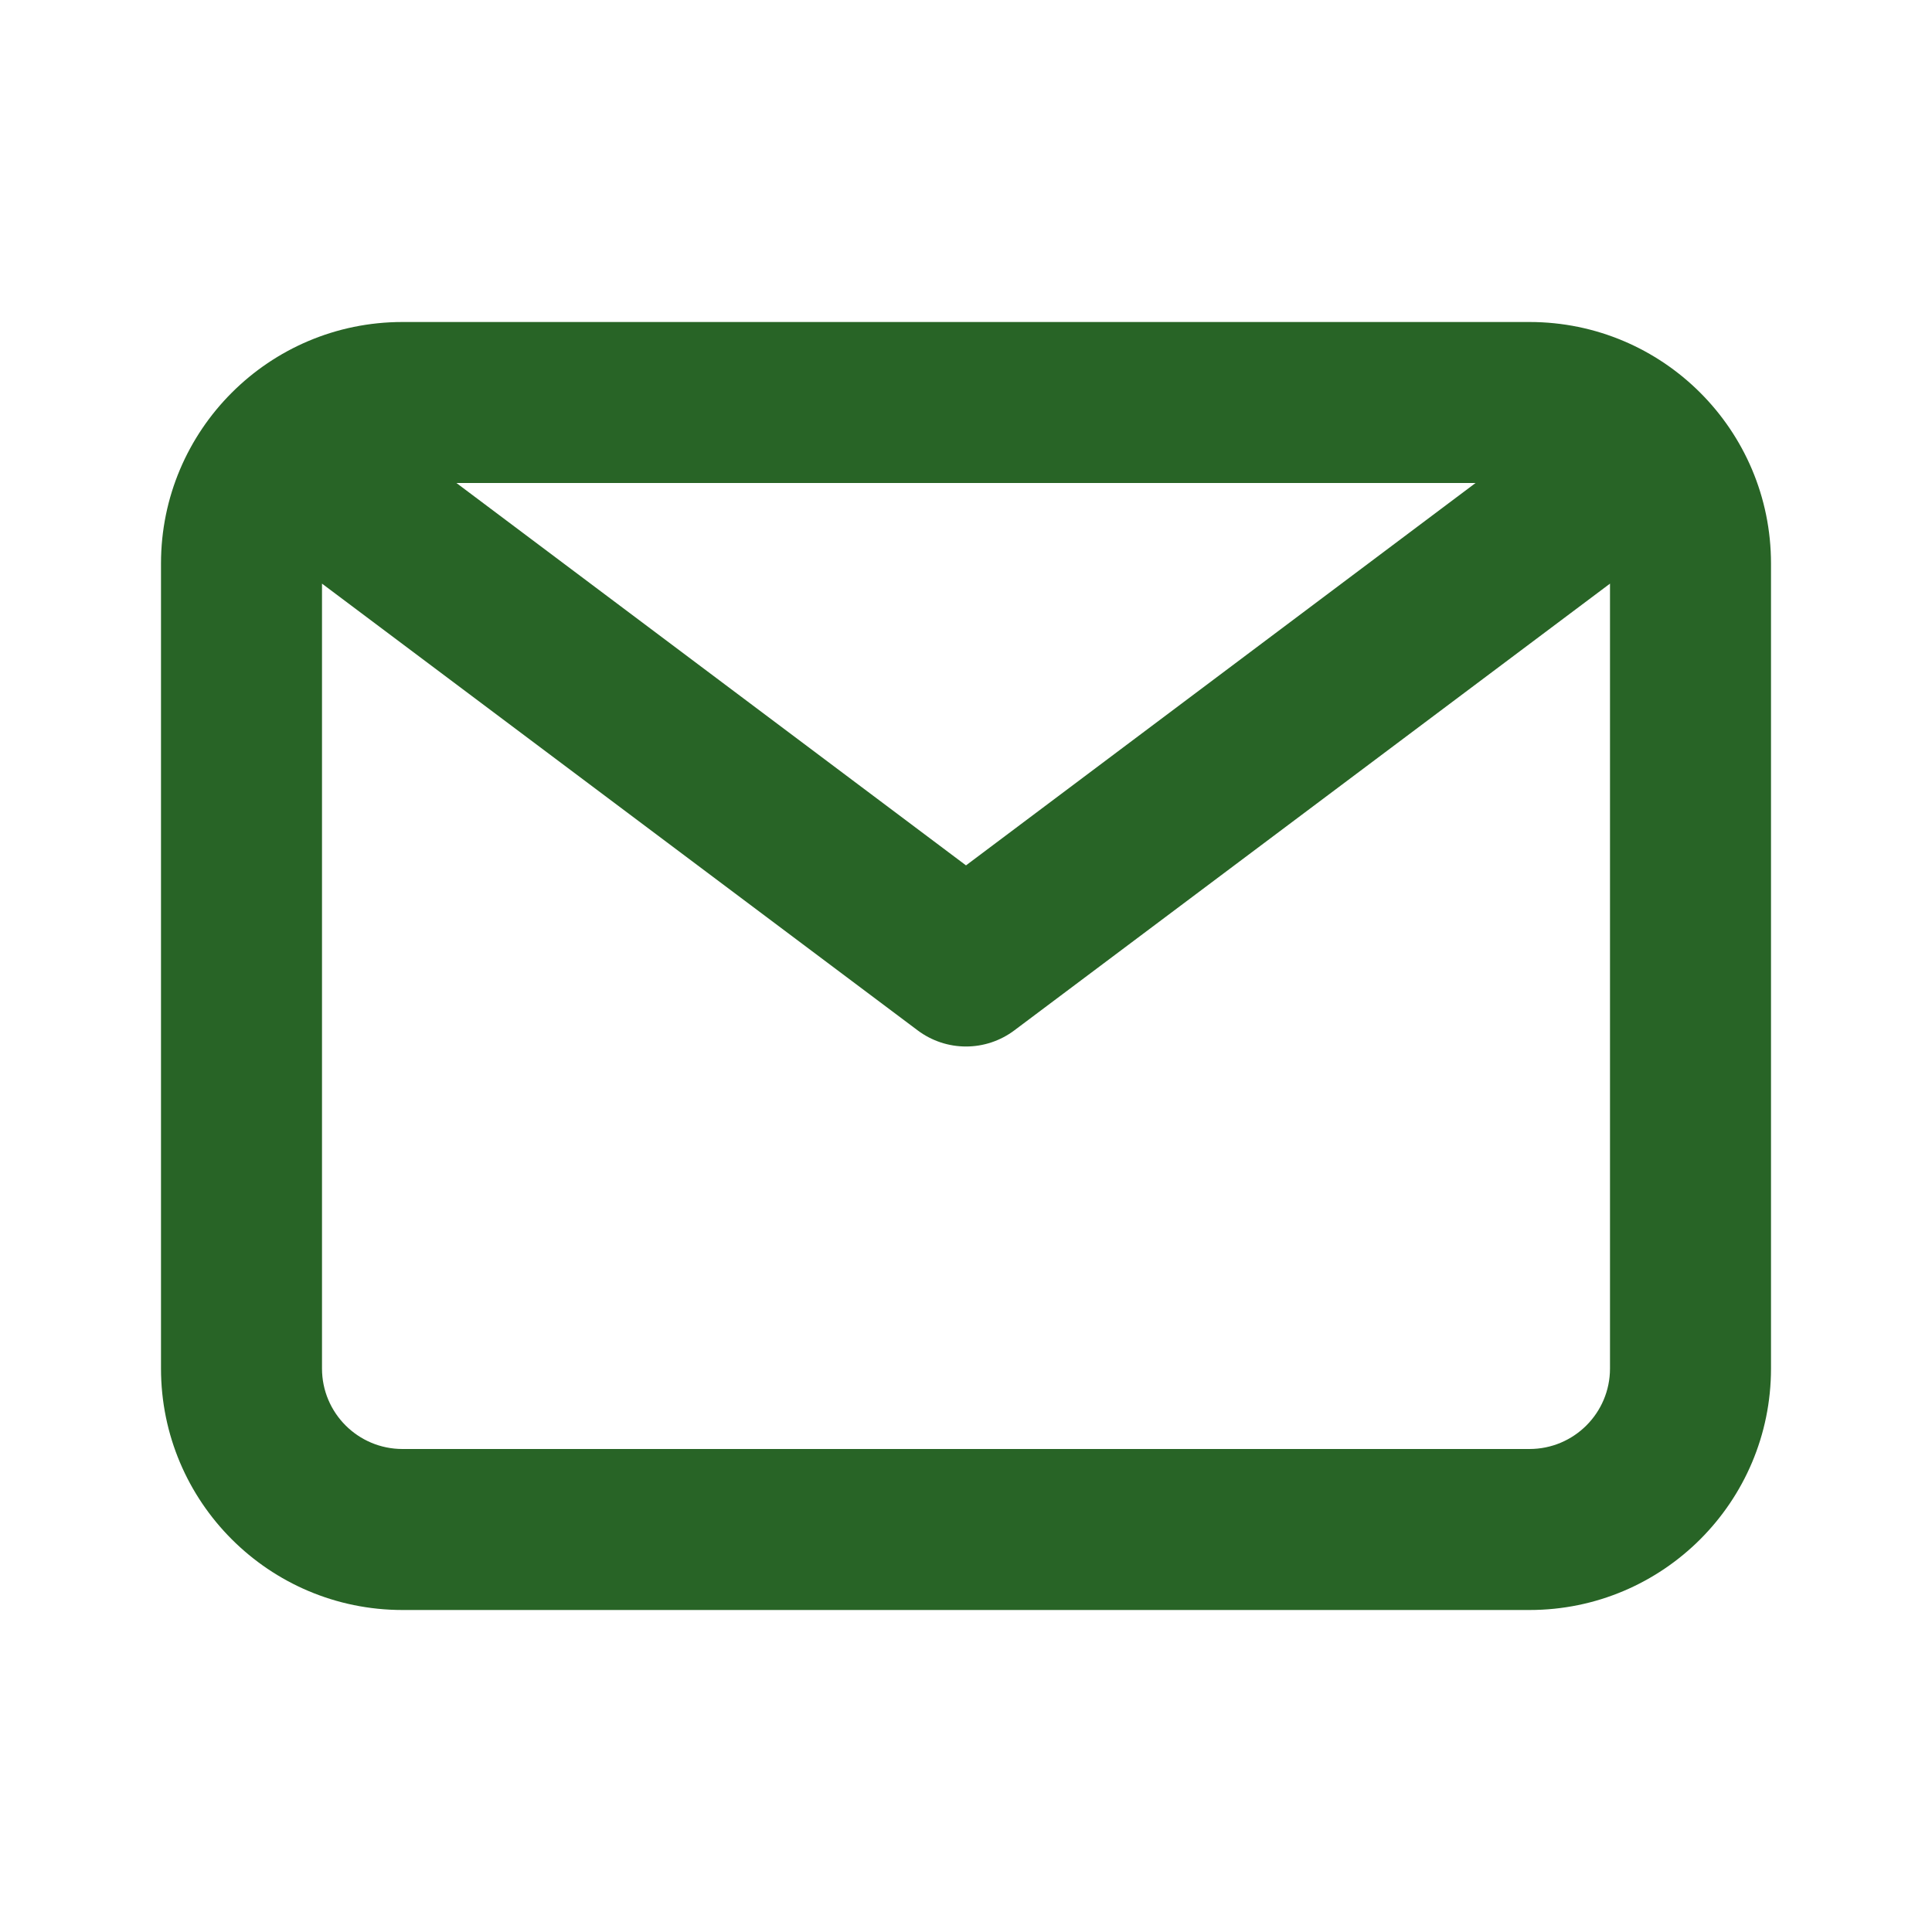
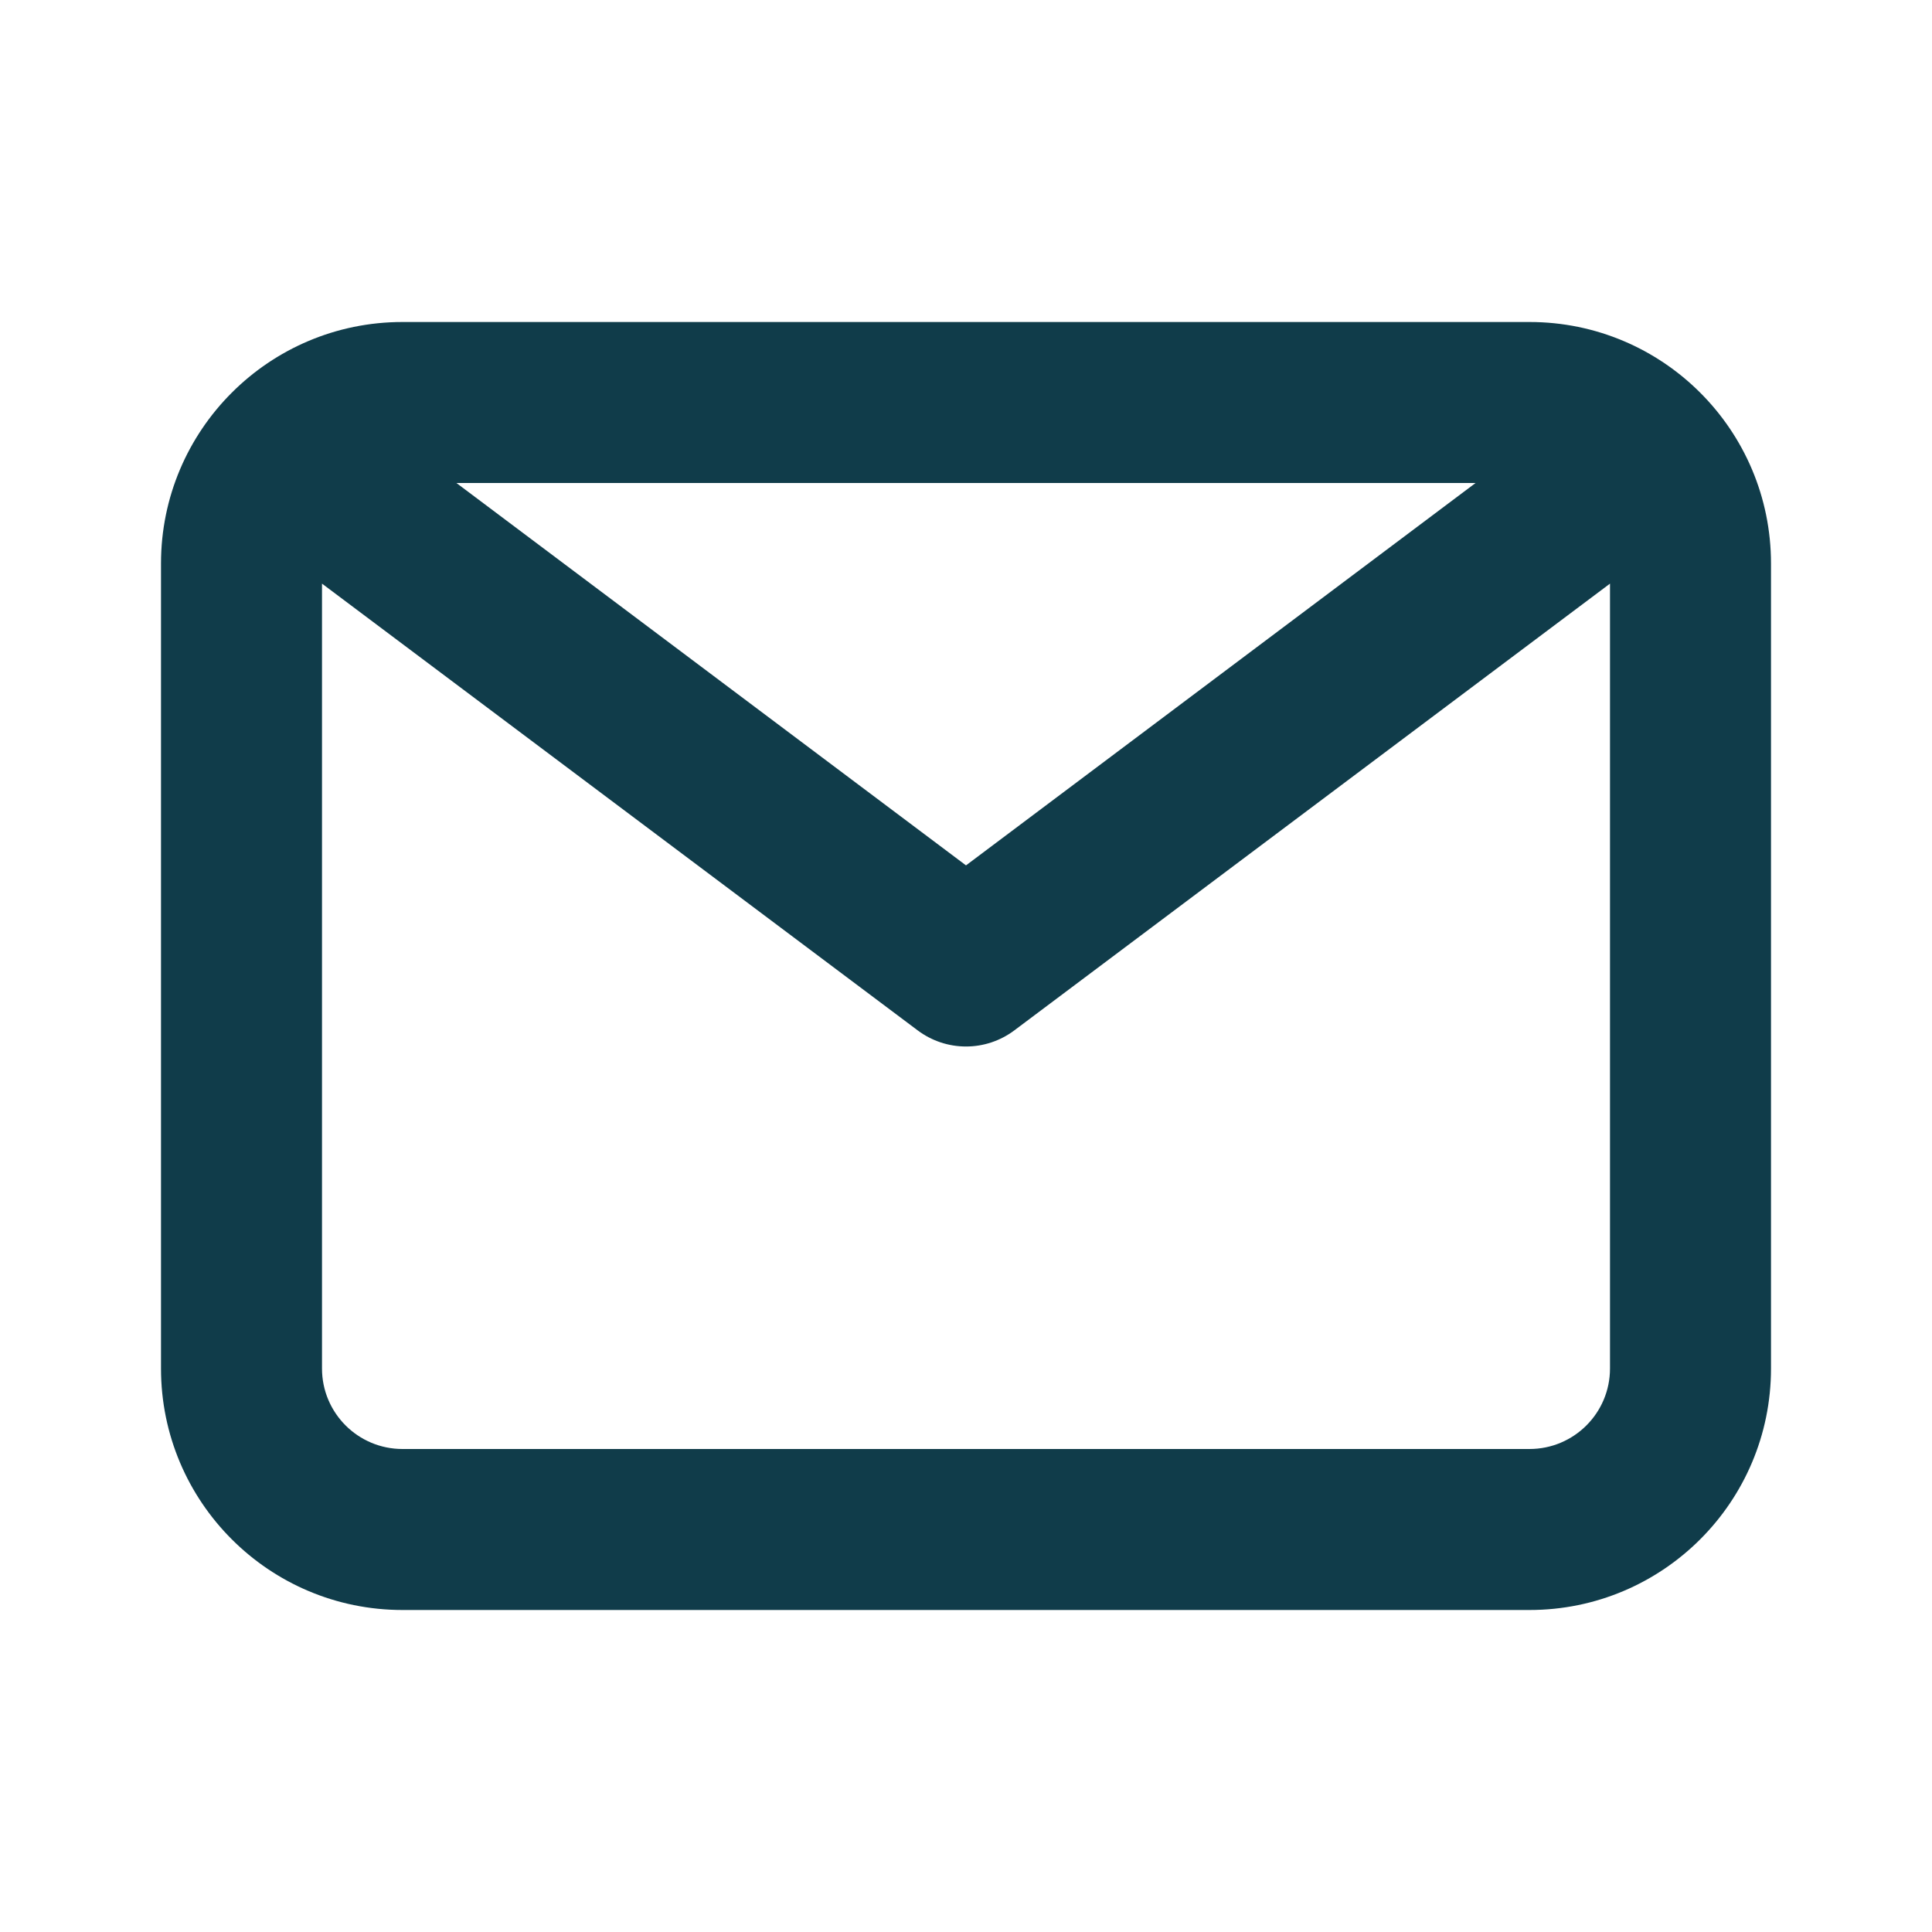
- <svg xmlns="http://www.w3.org/2000/svg" fill="#286426" width="800px" height="800px" viewBox="0 0 24 24">
+ <svg xmlns="http://www.w3.org/2000/svg" fill="#103c4a" width="800px" height="800px" viewBox="0 0 24 24">
  <g data-name="Layer 2">
    <g data-name="email">
      <rect width="24" height="24" opacity="0" />
      <path d="M19 4H5a3 3 0 0 0-3 3v10a3 3 0 0 0 3 3h14a3 3 0 0 0 3-3V7a3 3 0 0 0-3-3zm-.67 2L12 10.75 5.67 6zM19 18H5a1 1 0 0 1-1-1V7.25l7.4 5.55a1 1 0 0 0 .6.2 1 1 0 0 0 .6-.2L20 7.25V17a1 1 0 0 1-1 1z" />
    </g>
  </g>
</svg>
